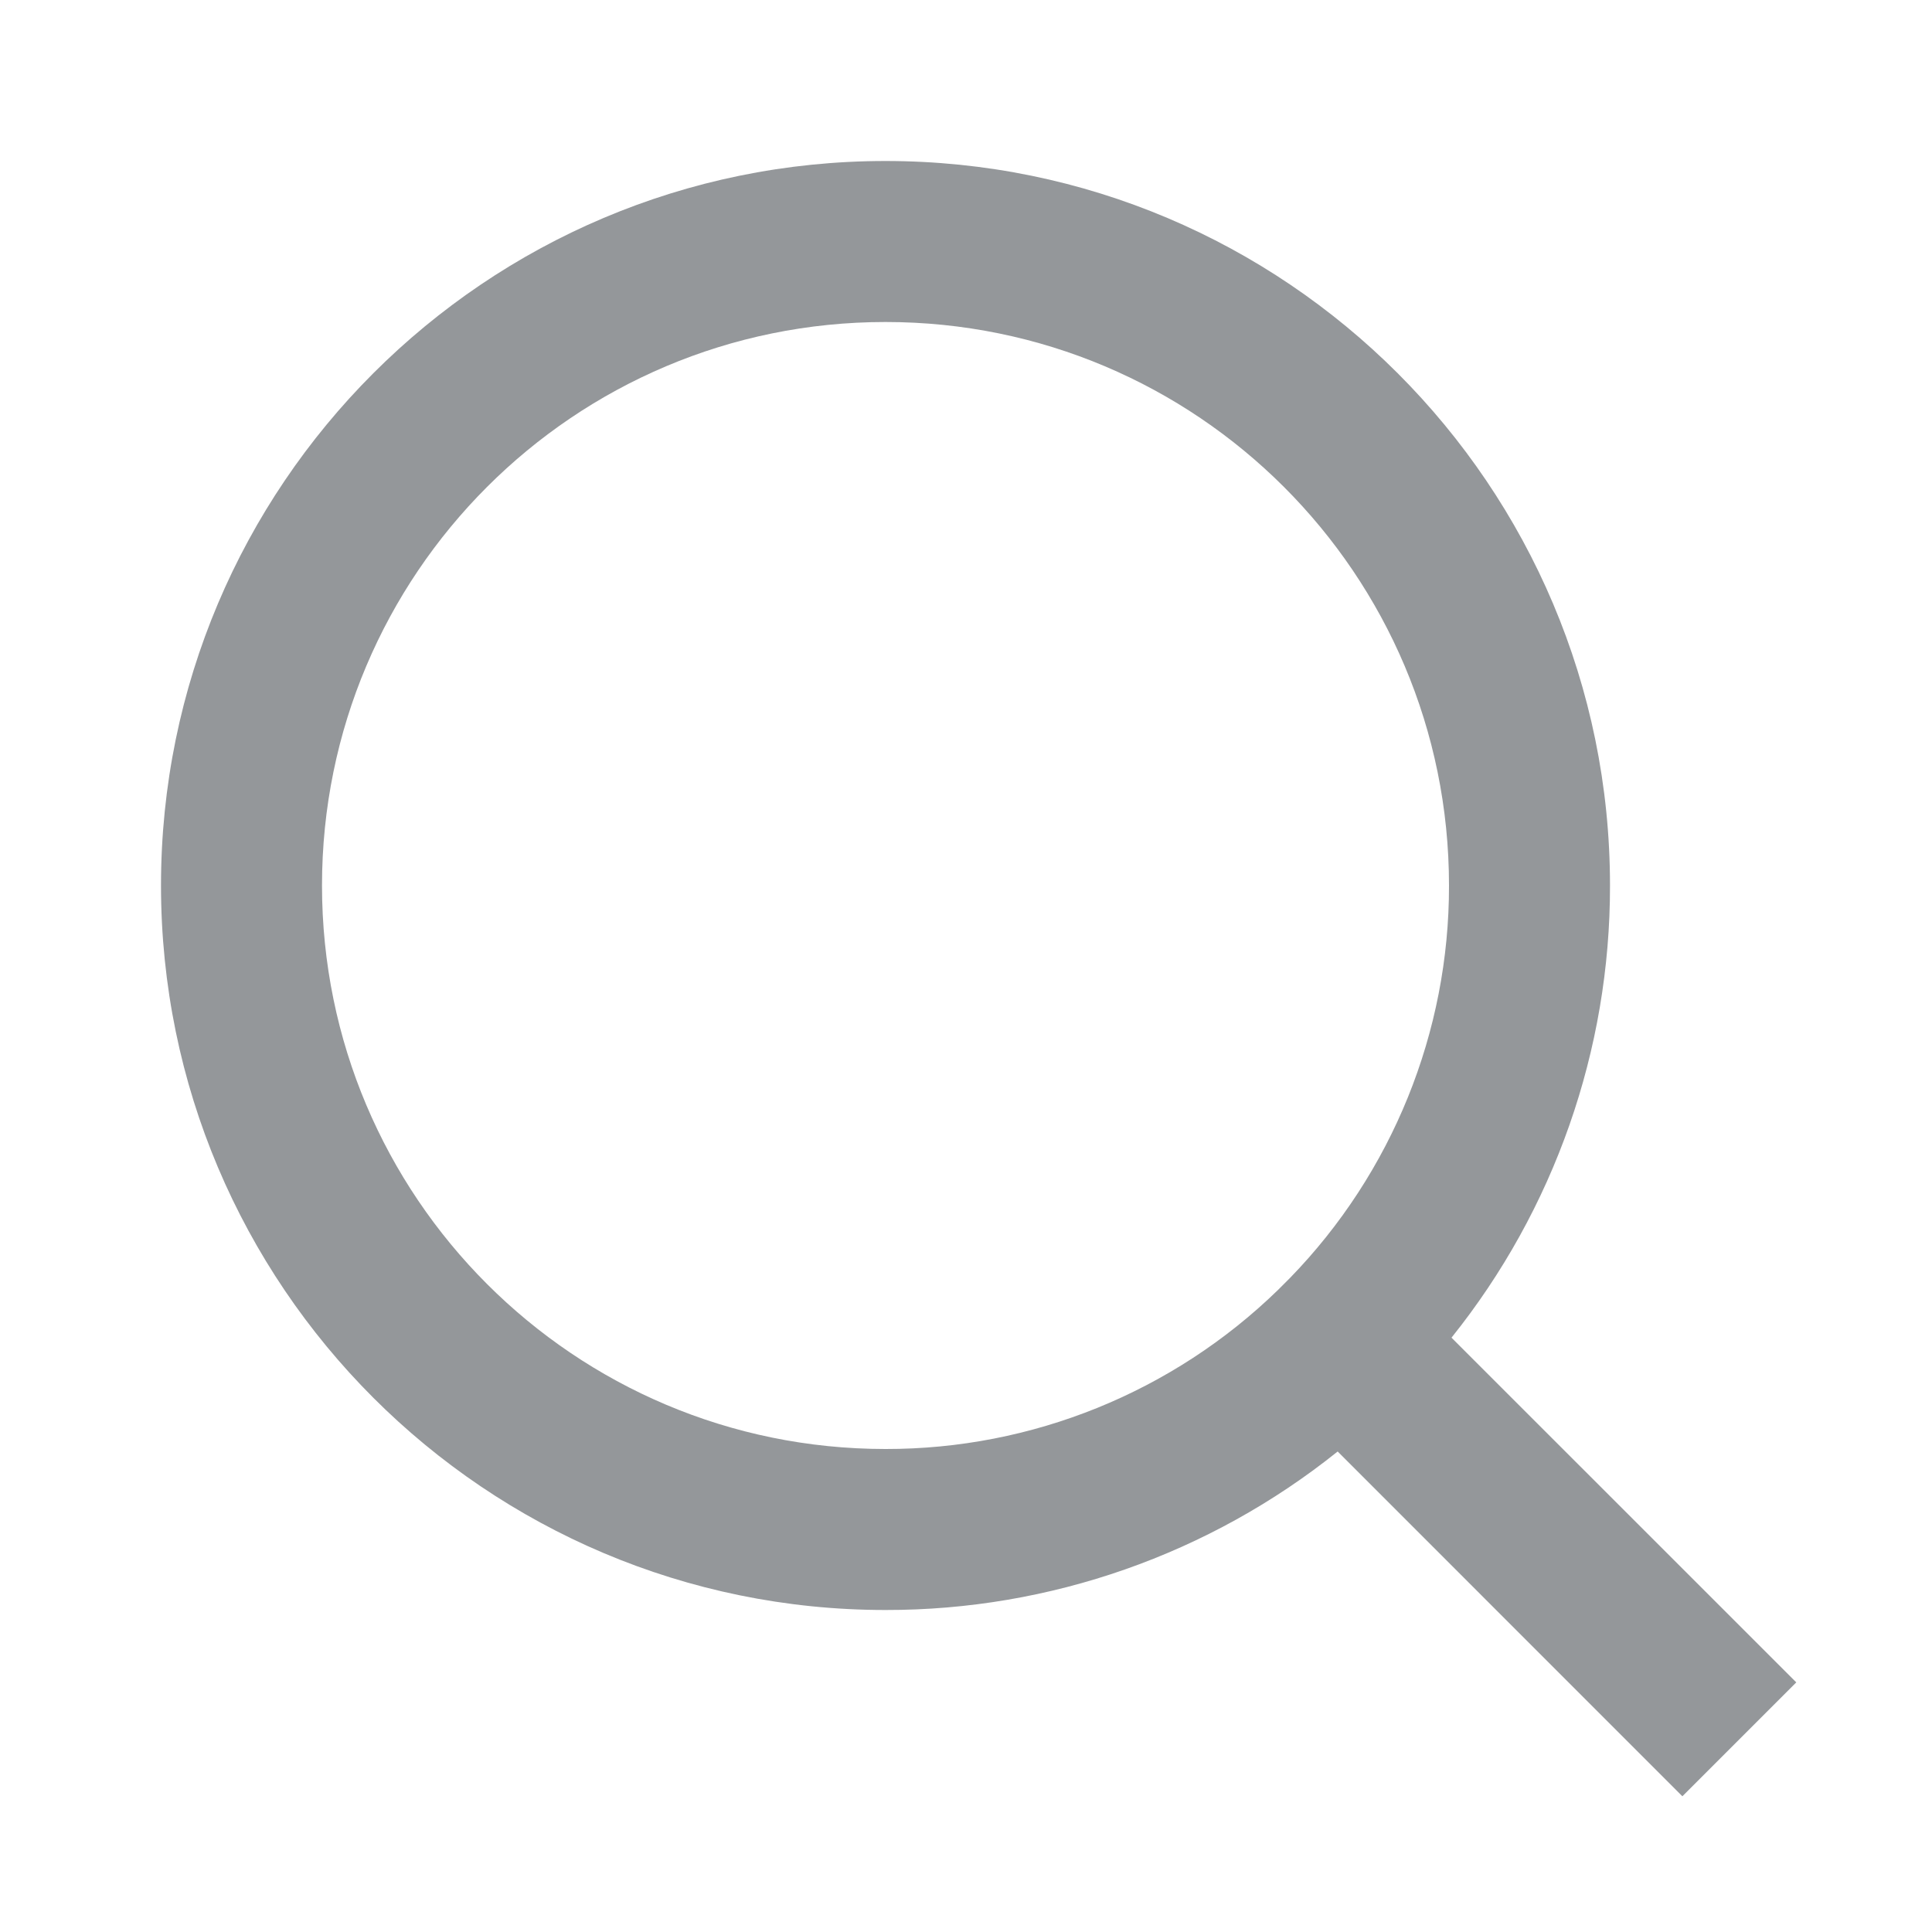
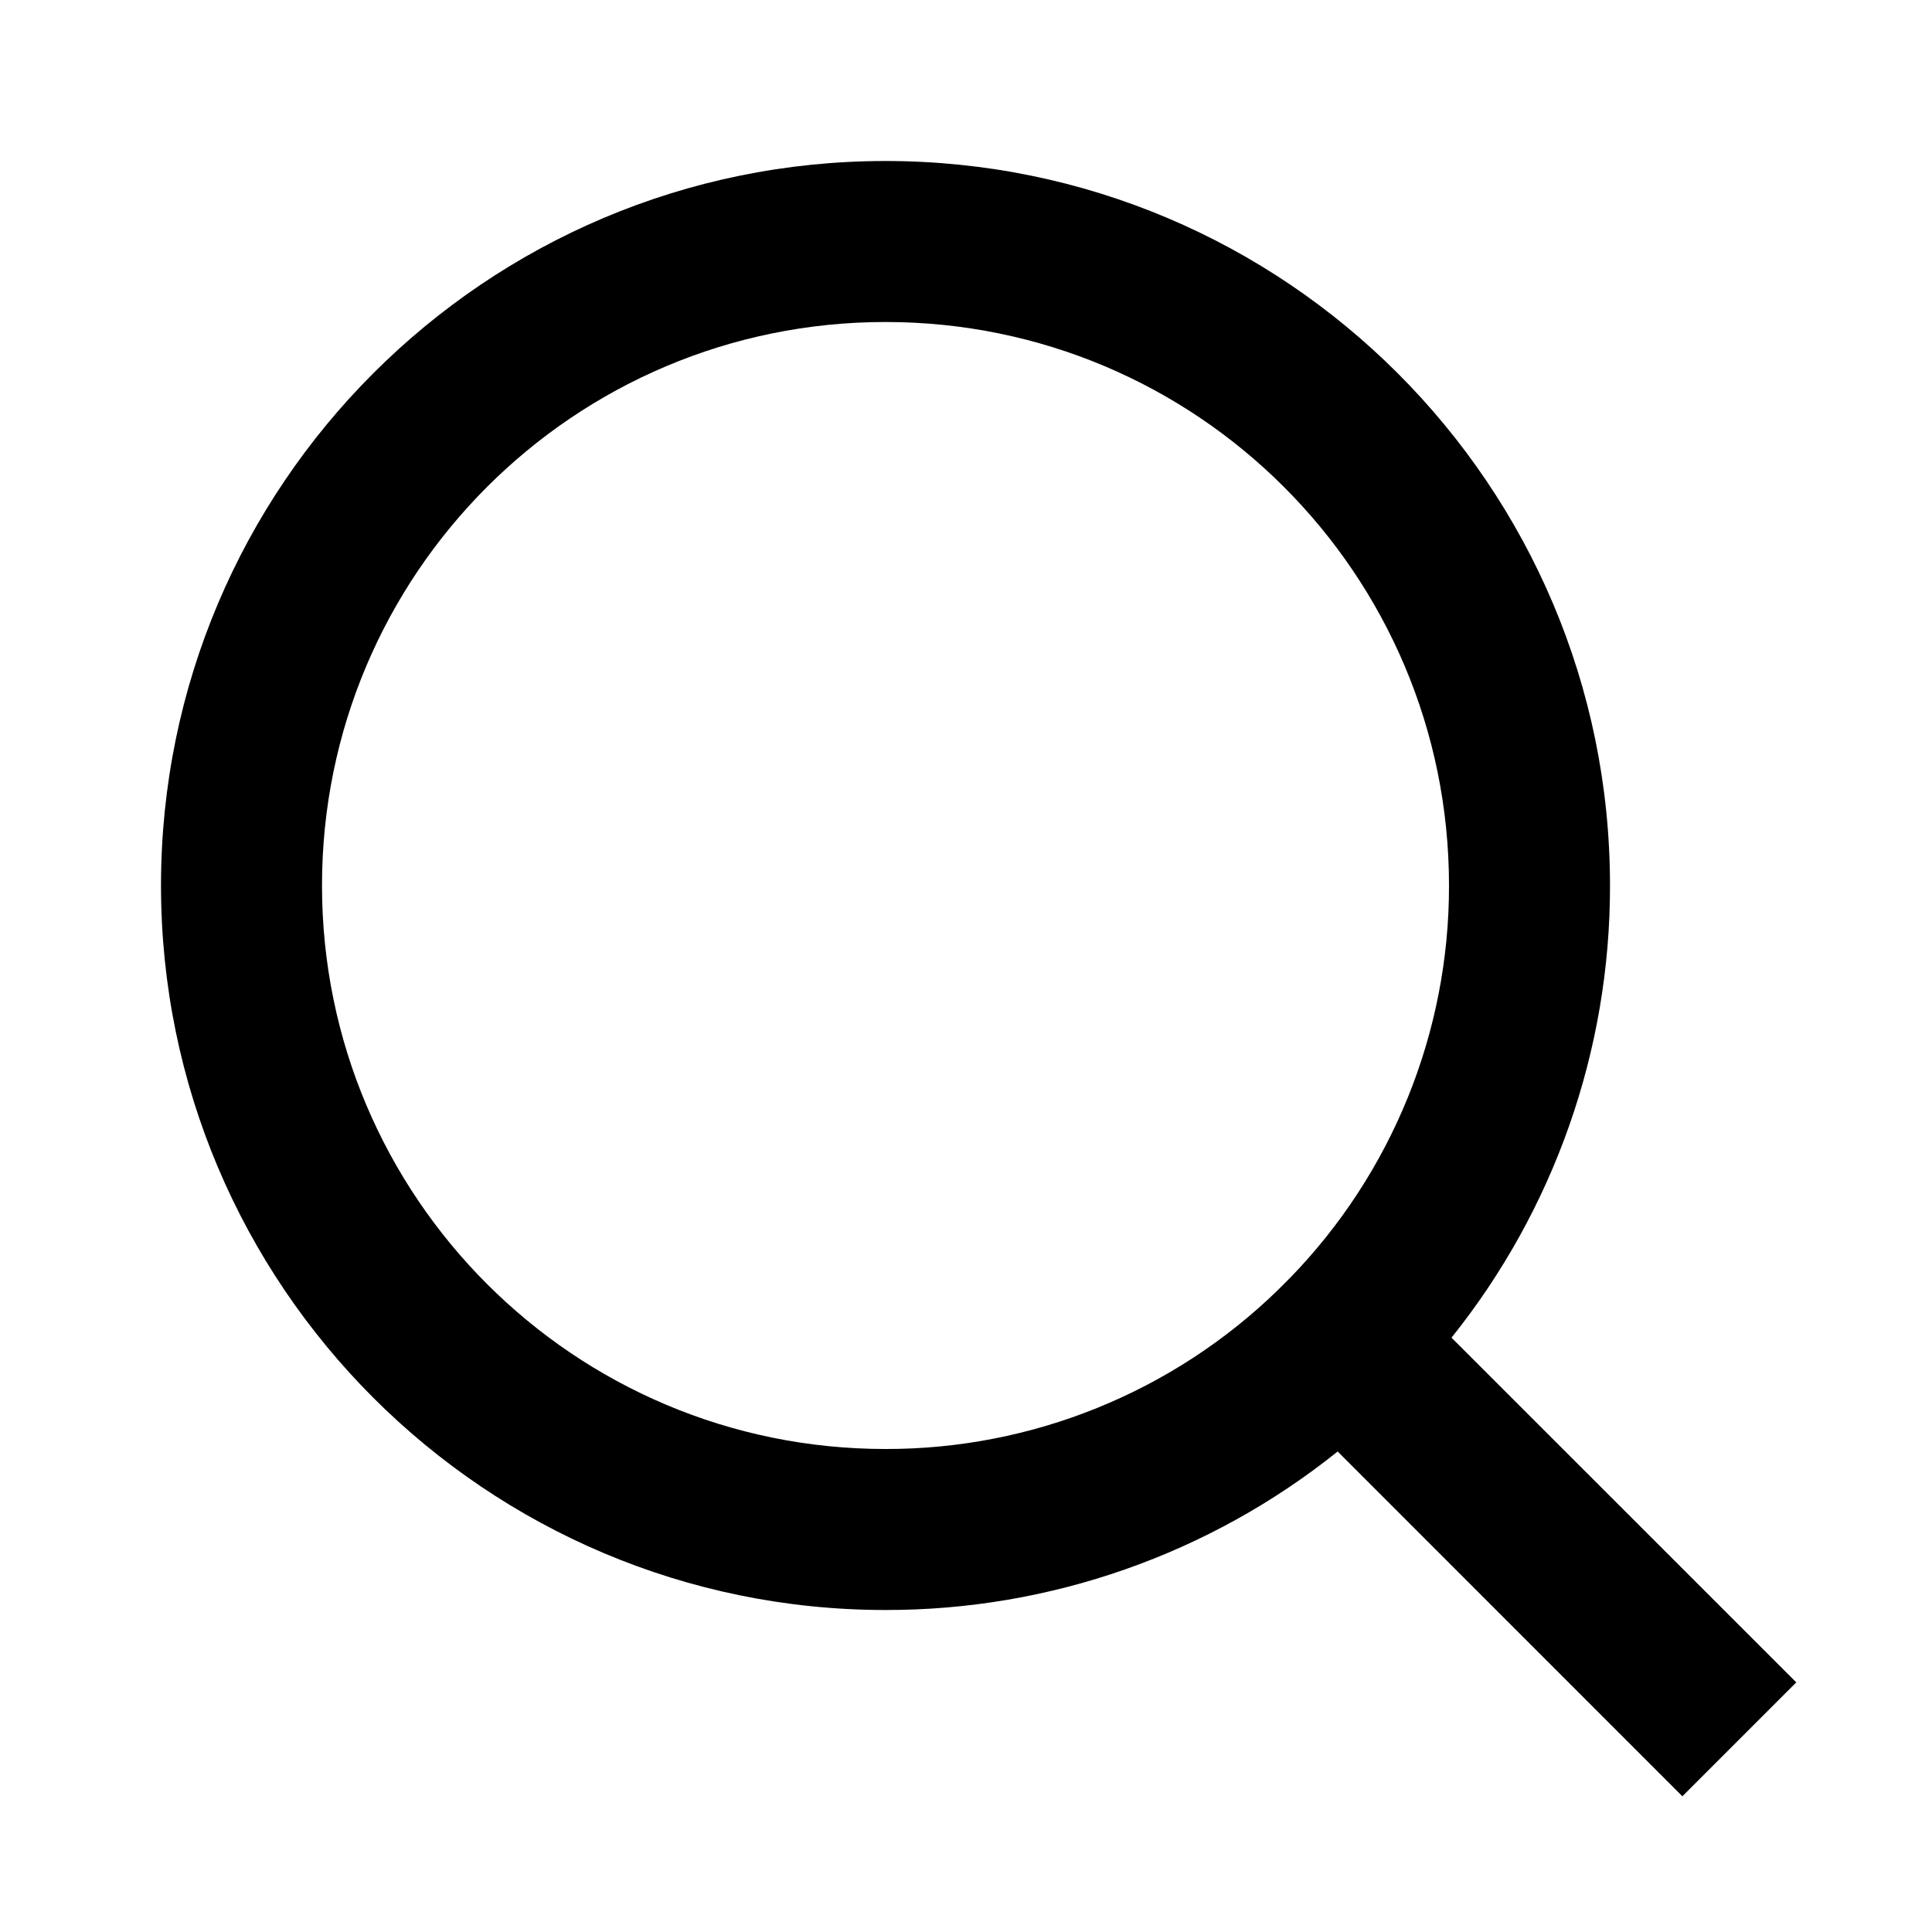
<svg xmlns="http://www.w3.org/2000/svg" width="24" height="24" viewBox="0 0 24 24" fill="none">
-   <path d="M18.031 16.617L22.314 20.899L20.899 22.314L16.617 18.031C15.024 19.308 13.042 20.003 11 20C6.032 20 2 15.968 2 11C2 6.032 6.032 2 11 2C15.968 2 20 6.032 20 11C20.003 13.042 19.308 15.024 18.031 16.617ZM16.025 15.875C17.294 14.57 18.003 12.82 18 11C18 7.132 14.867 4 11 4C7.132 4 4 7.132 4 11C4 14.867 7.132 18 11 18C12.82 18.003 14.57 17.294 15.875 16.025L16.025 15.875Z" fill="#94979A" />
+   <path d="M18.031 16.617L22.314 20.899L20.899 22.314L16.617 18.031C15.024 19.308 13.042 20.003 11 20C6.032 20 2 15.968 2 11C2 6.032 6.032 2 11 2C15.968 2 20 6.032 20 11C20.003 13.042 19.308 15.024 18.031 16.617ZM16.025 15.875C17.294 14.57 18.003 12.82 18 11C18 7.132 14.867 4 11 4C7.132 4 4 7.132 4 11C4 14.867 7.132 18 11 18C12.82 18.003 14.57 17.294 15.875 16.025L16.025 15.875Z" fill="currentColor" />
</svg>
